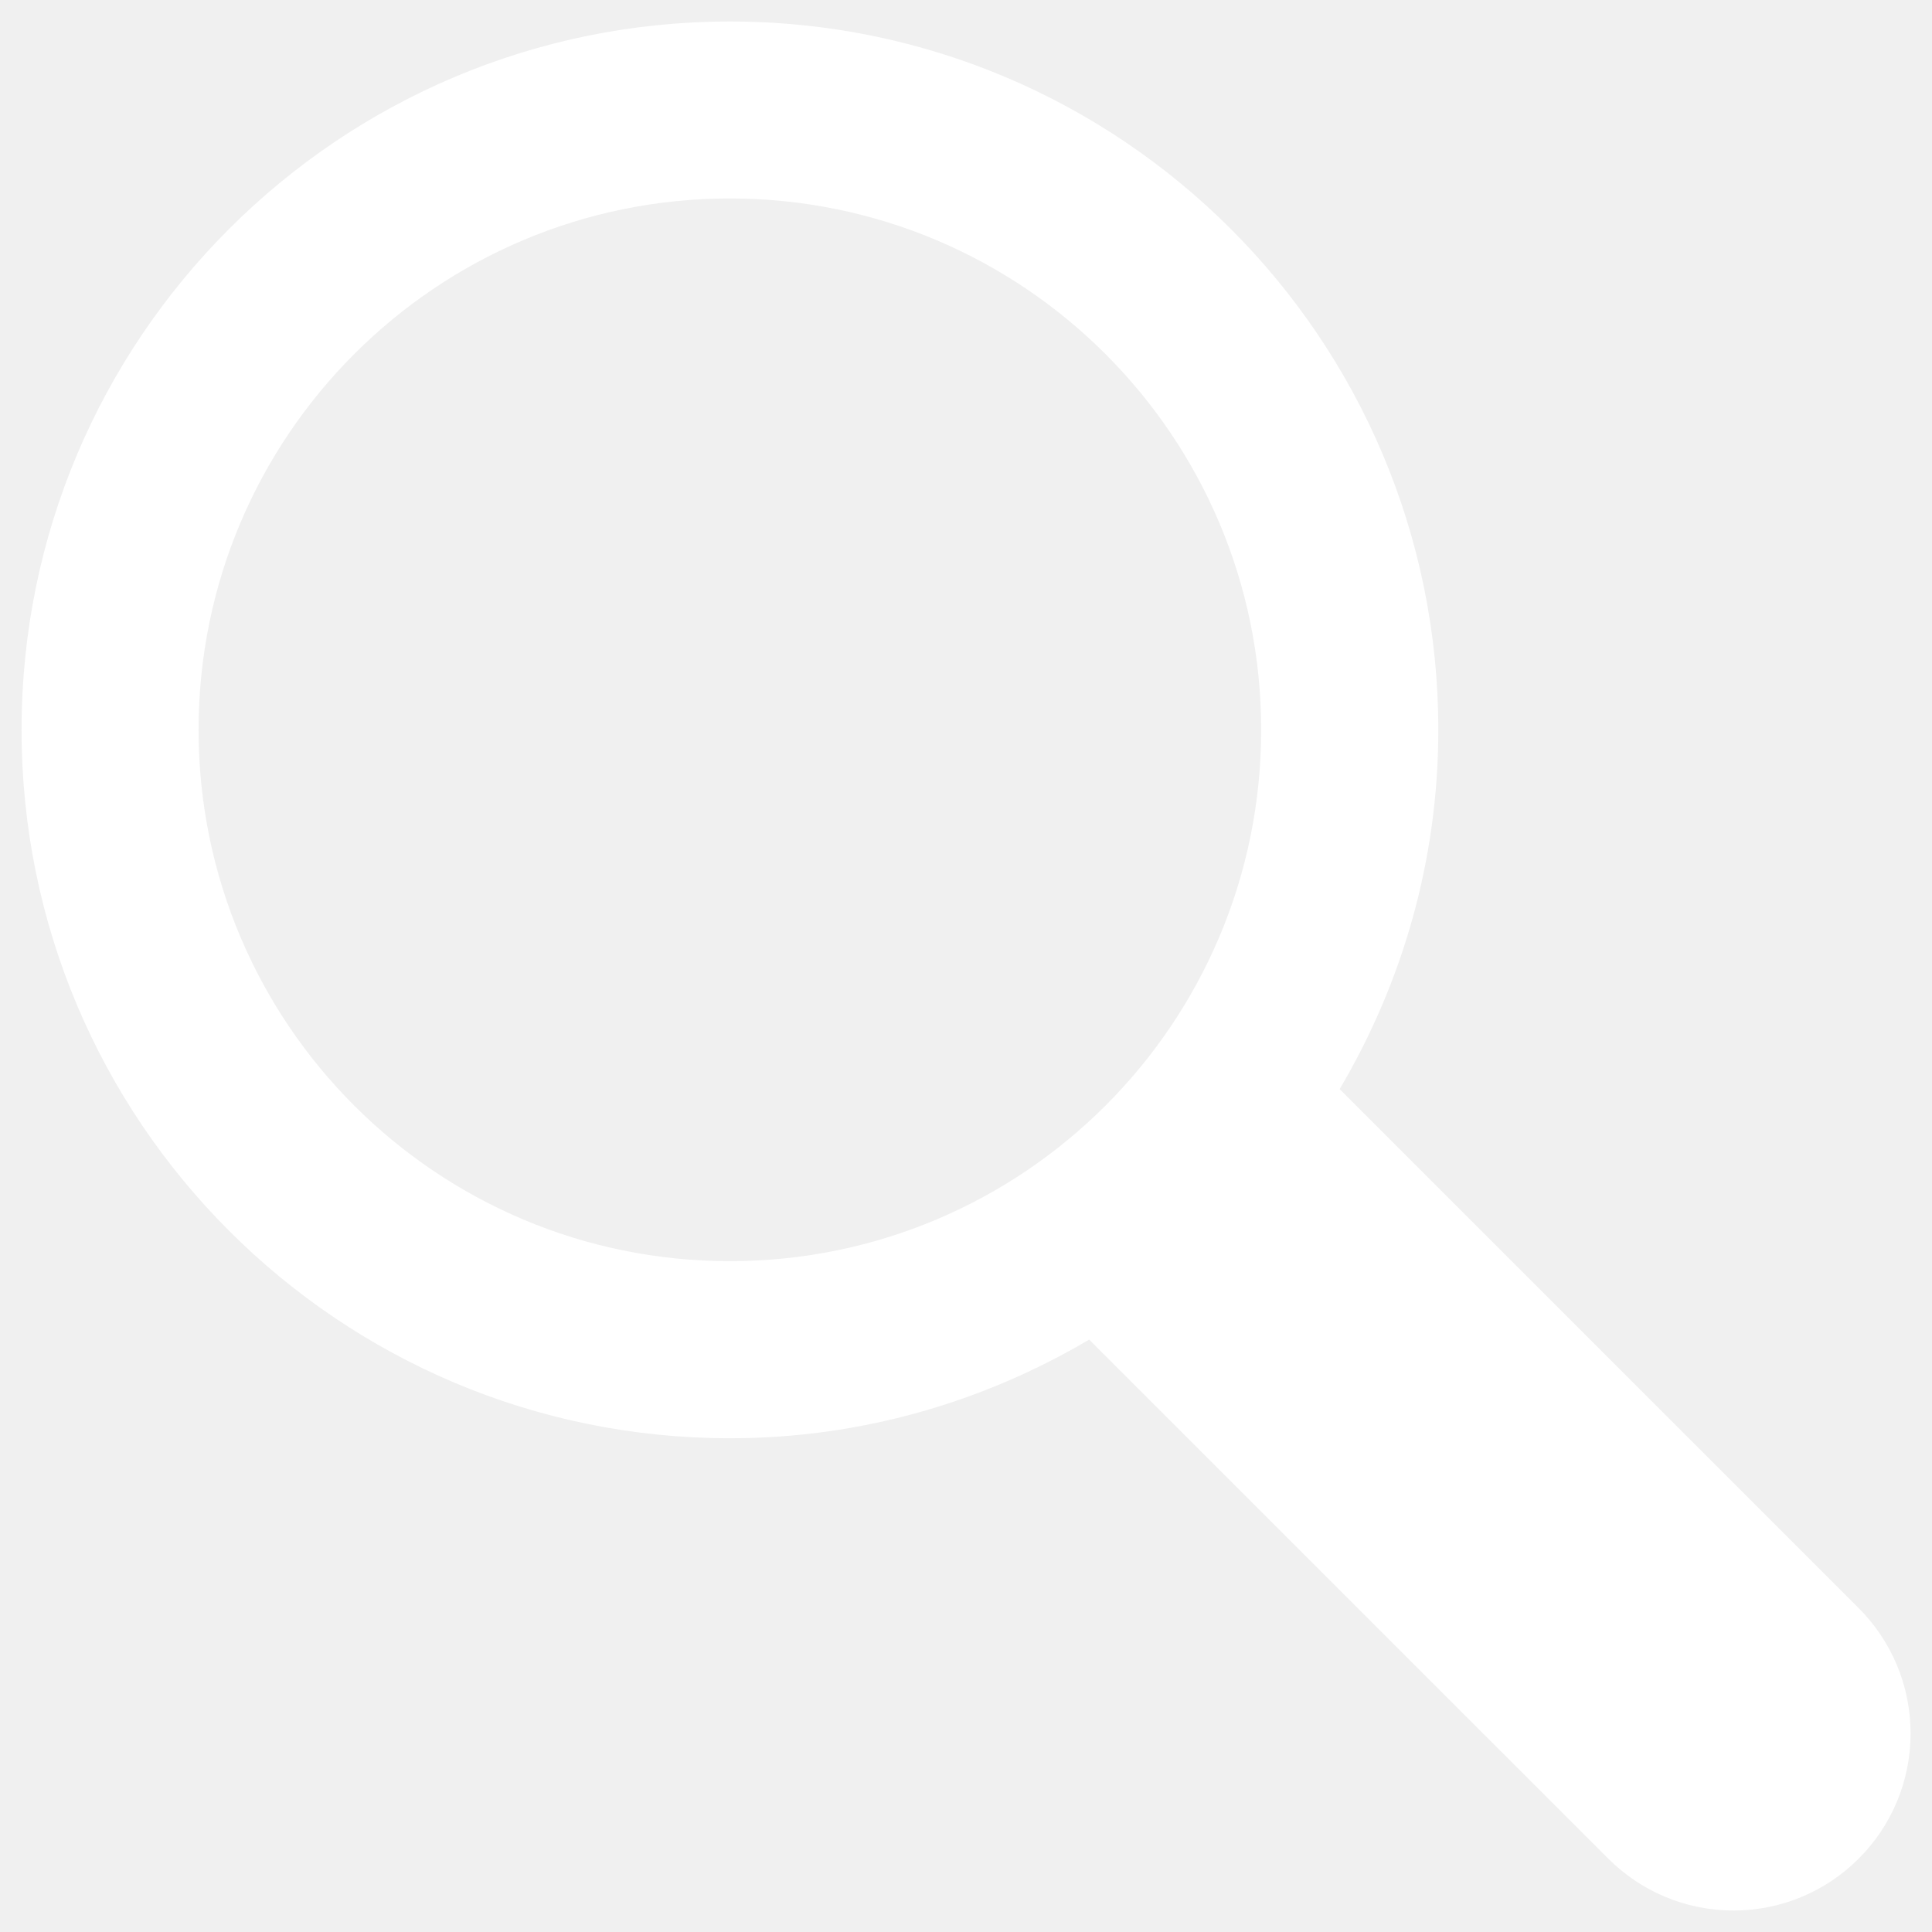
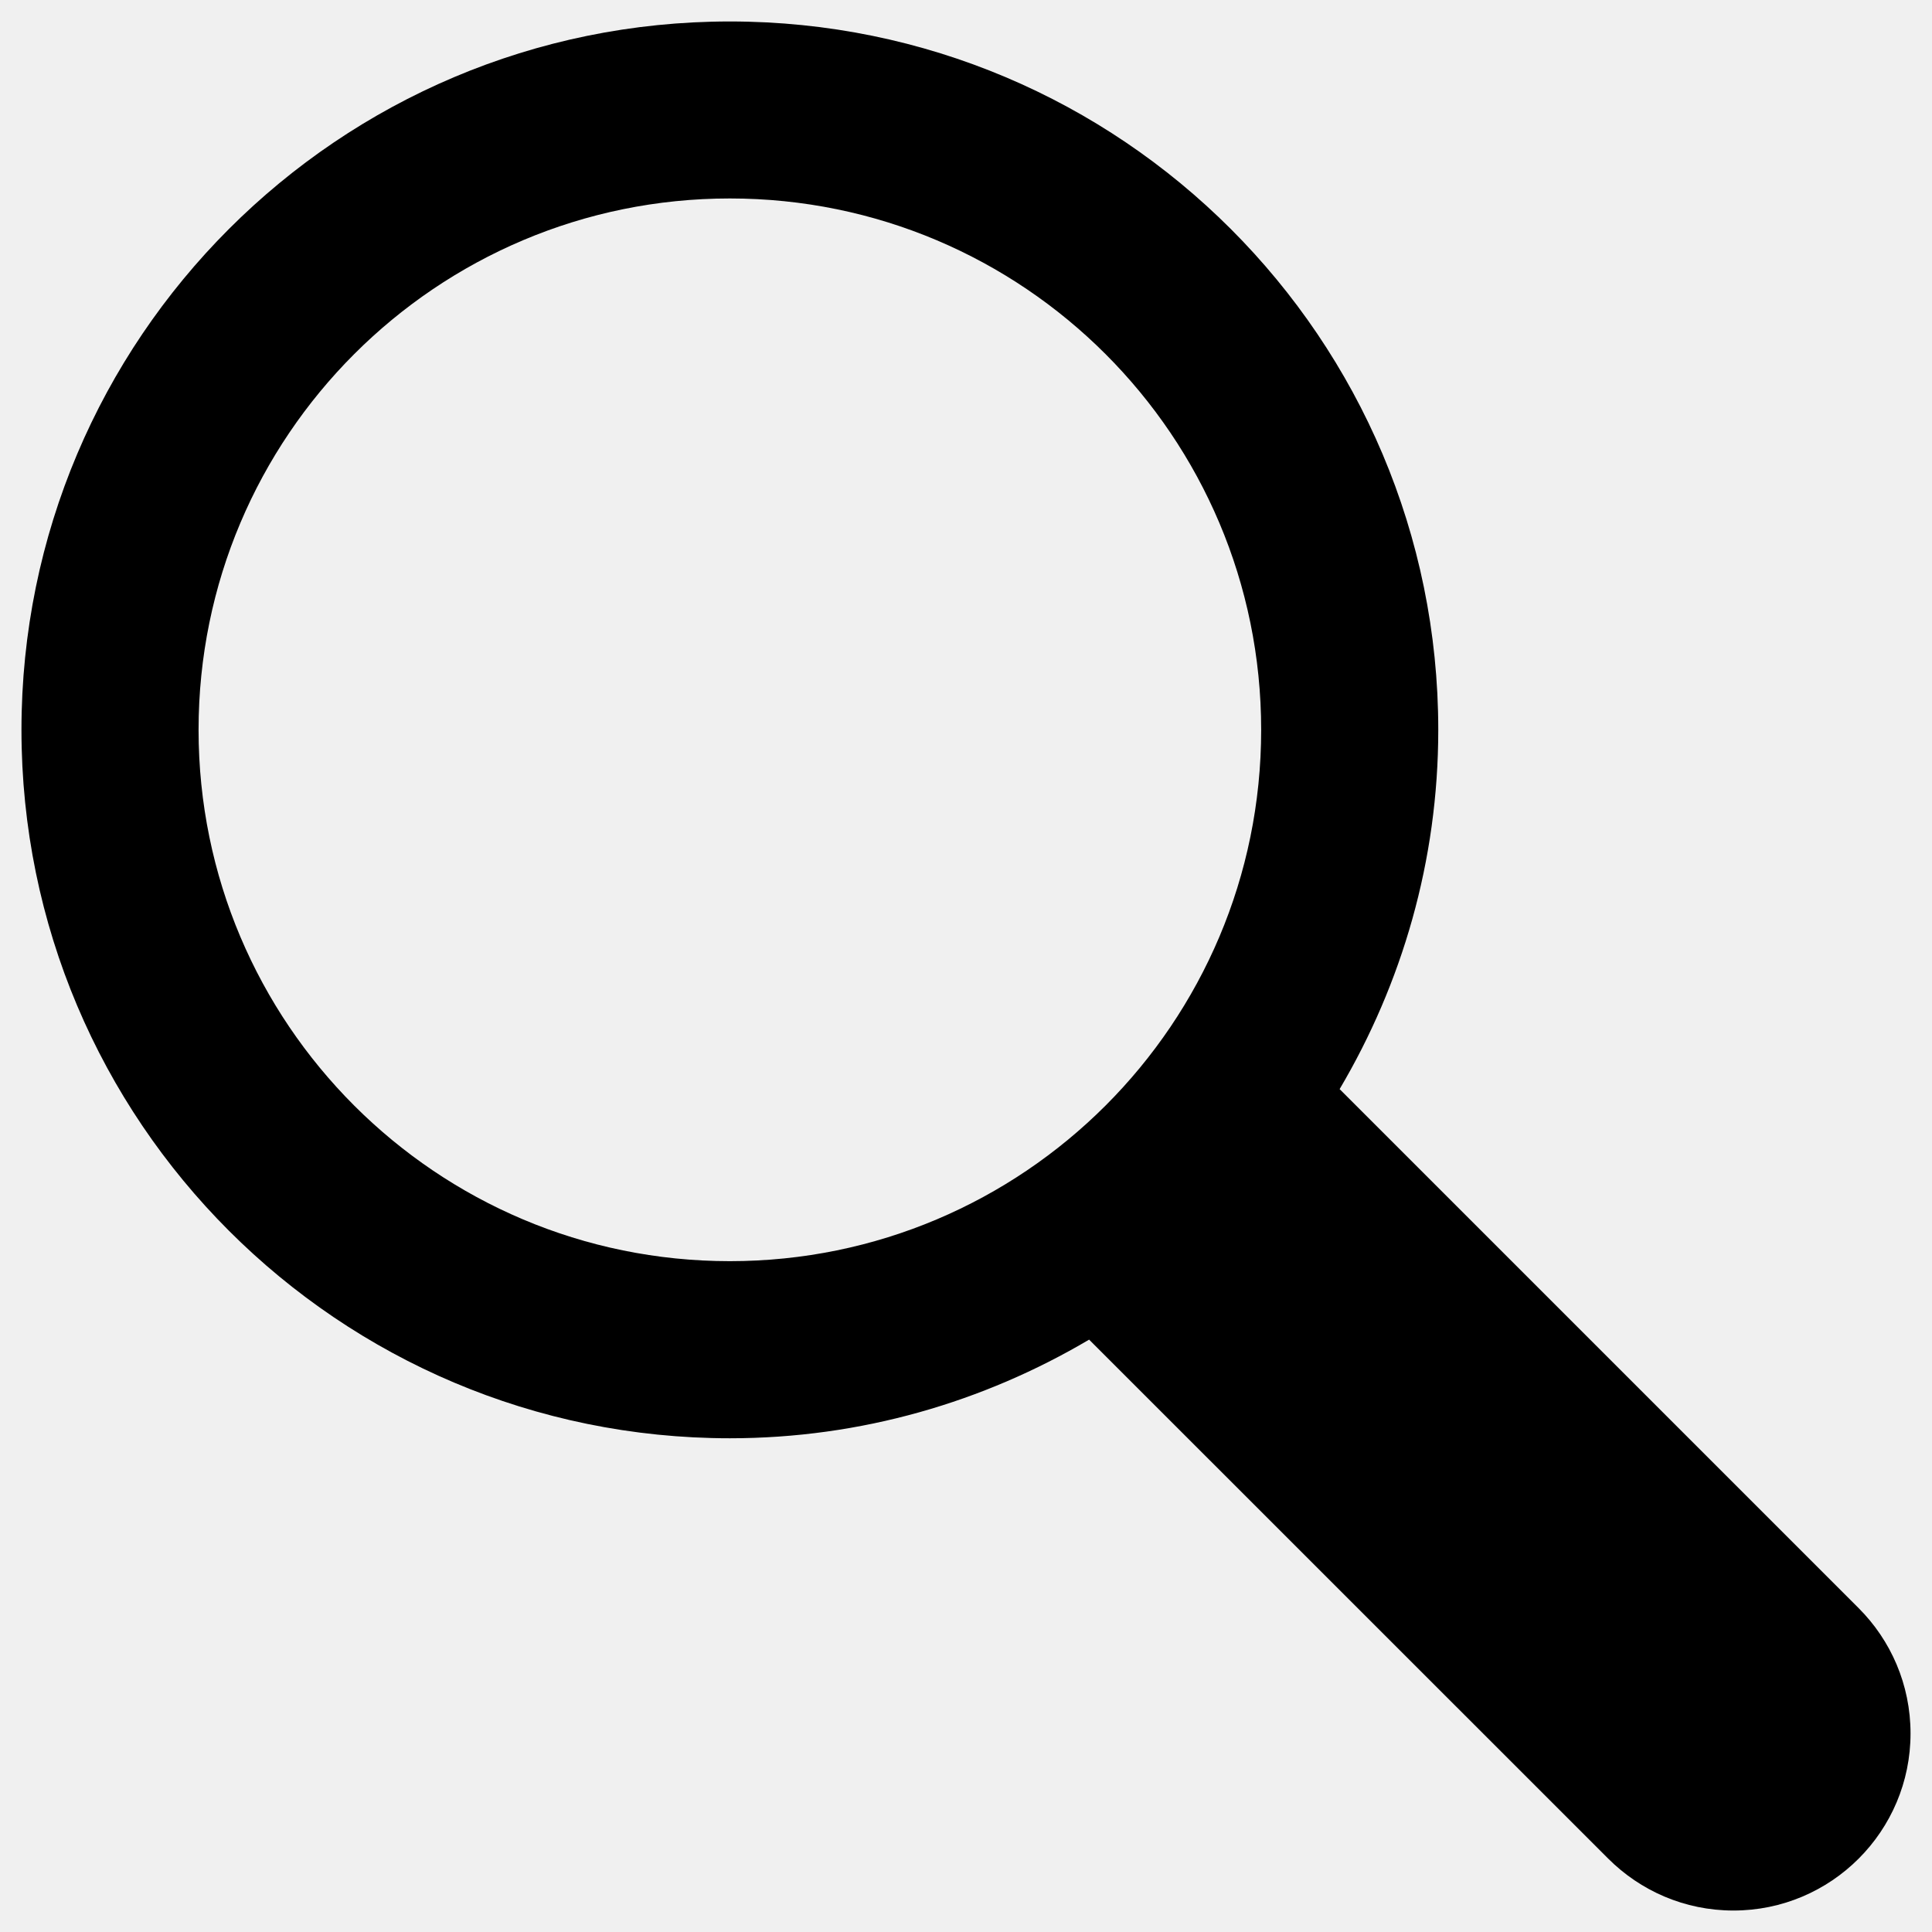
- <svg xmlns="http://www.w3.org/2000/svg" version="1.1" width="32" height="32" viewBox="0 0 32 32">
-   <path fill="#fff" d="M30.786 26.636c0.53 0.53 0.859 1.264 0.859 2.075 0 1.62-1.314 2.933-2.933 2.933-0.811 0-1.543-0.329-2.075-0.86v0l-8.597-8.596c-1.746 1.031-3.776 1.634-5.95 1.634-6.48 0-11.733-5.253-11.733-11.733s5.253-11.733 11.733-11.733c6.48 0 11.733 5.253 11.733 11.733 0 2.174-0.603 4.204-1.634 5.95l8.597 8.597zM12.089 3.287c-4.86 0-8.8 3.941-8.8 8.802s3.94 8.8 8.8 8.8c4.86 0 8.8-3.94 8.8-8.8s-3.94-8.802-8.8-8.802z" />
+ <svg xmlns="http://www.w3.org/2000/svg" width="18px" height="18px">
+   <path d="M17.317,14.983 C17.615,15.281 17.800,15.694 17.800,16.150 C17.800,17.061 17.061,17.800 16.150,17.800 C15.694,17.800 15.282,17.615 14.983,17.316 L14.983,17.316 L10.147,12.481 C9.165,13.061 8.023,13.400 6.800,13.400 C3.155,13.400 0.200,10.445 0.200,6.800 C0.200,3.155 3.155,0.200 6.800,0.200 C10.445,0.200 13.400,3.155 13.400,6.800 C13.400,8.023 13.061,9.165 12.481,10.147 L17.317,14.983 L17.317,14.983 ZM6.800,1.849 C4.066,1.849 1.850,4.066 1.850,6.800 C1.850,9.534 4.066,11.750 6.800,11.750 C9.534,11.750 11.750,9.534 11.750,6.800 C11.750,4.066 9.534,1.849 6.800,1.849 Z" />
</svg>
